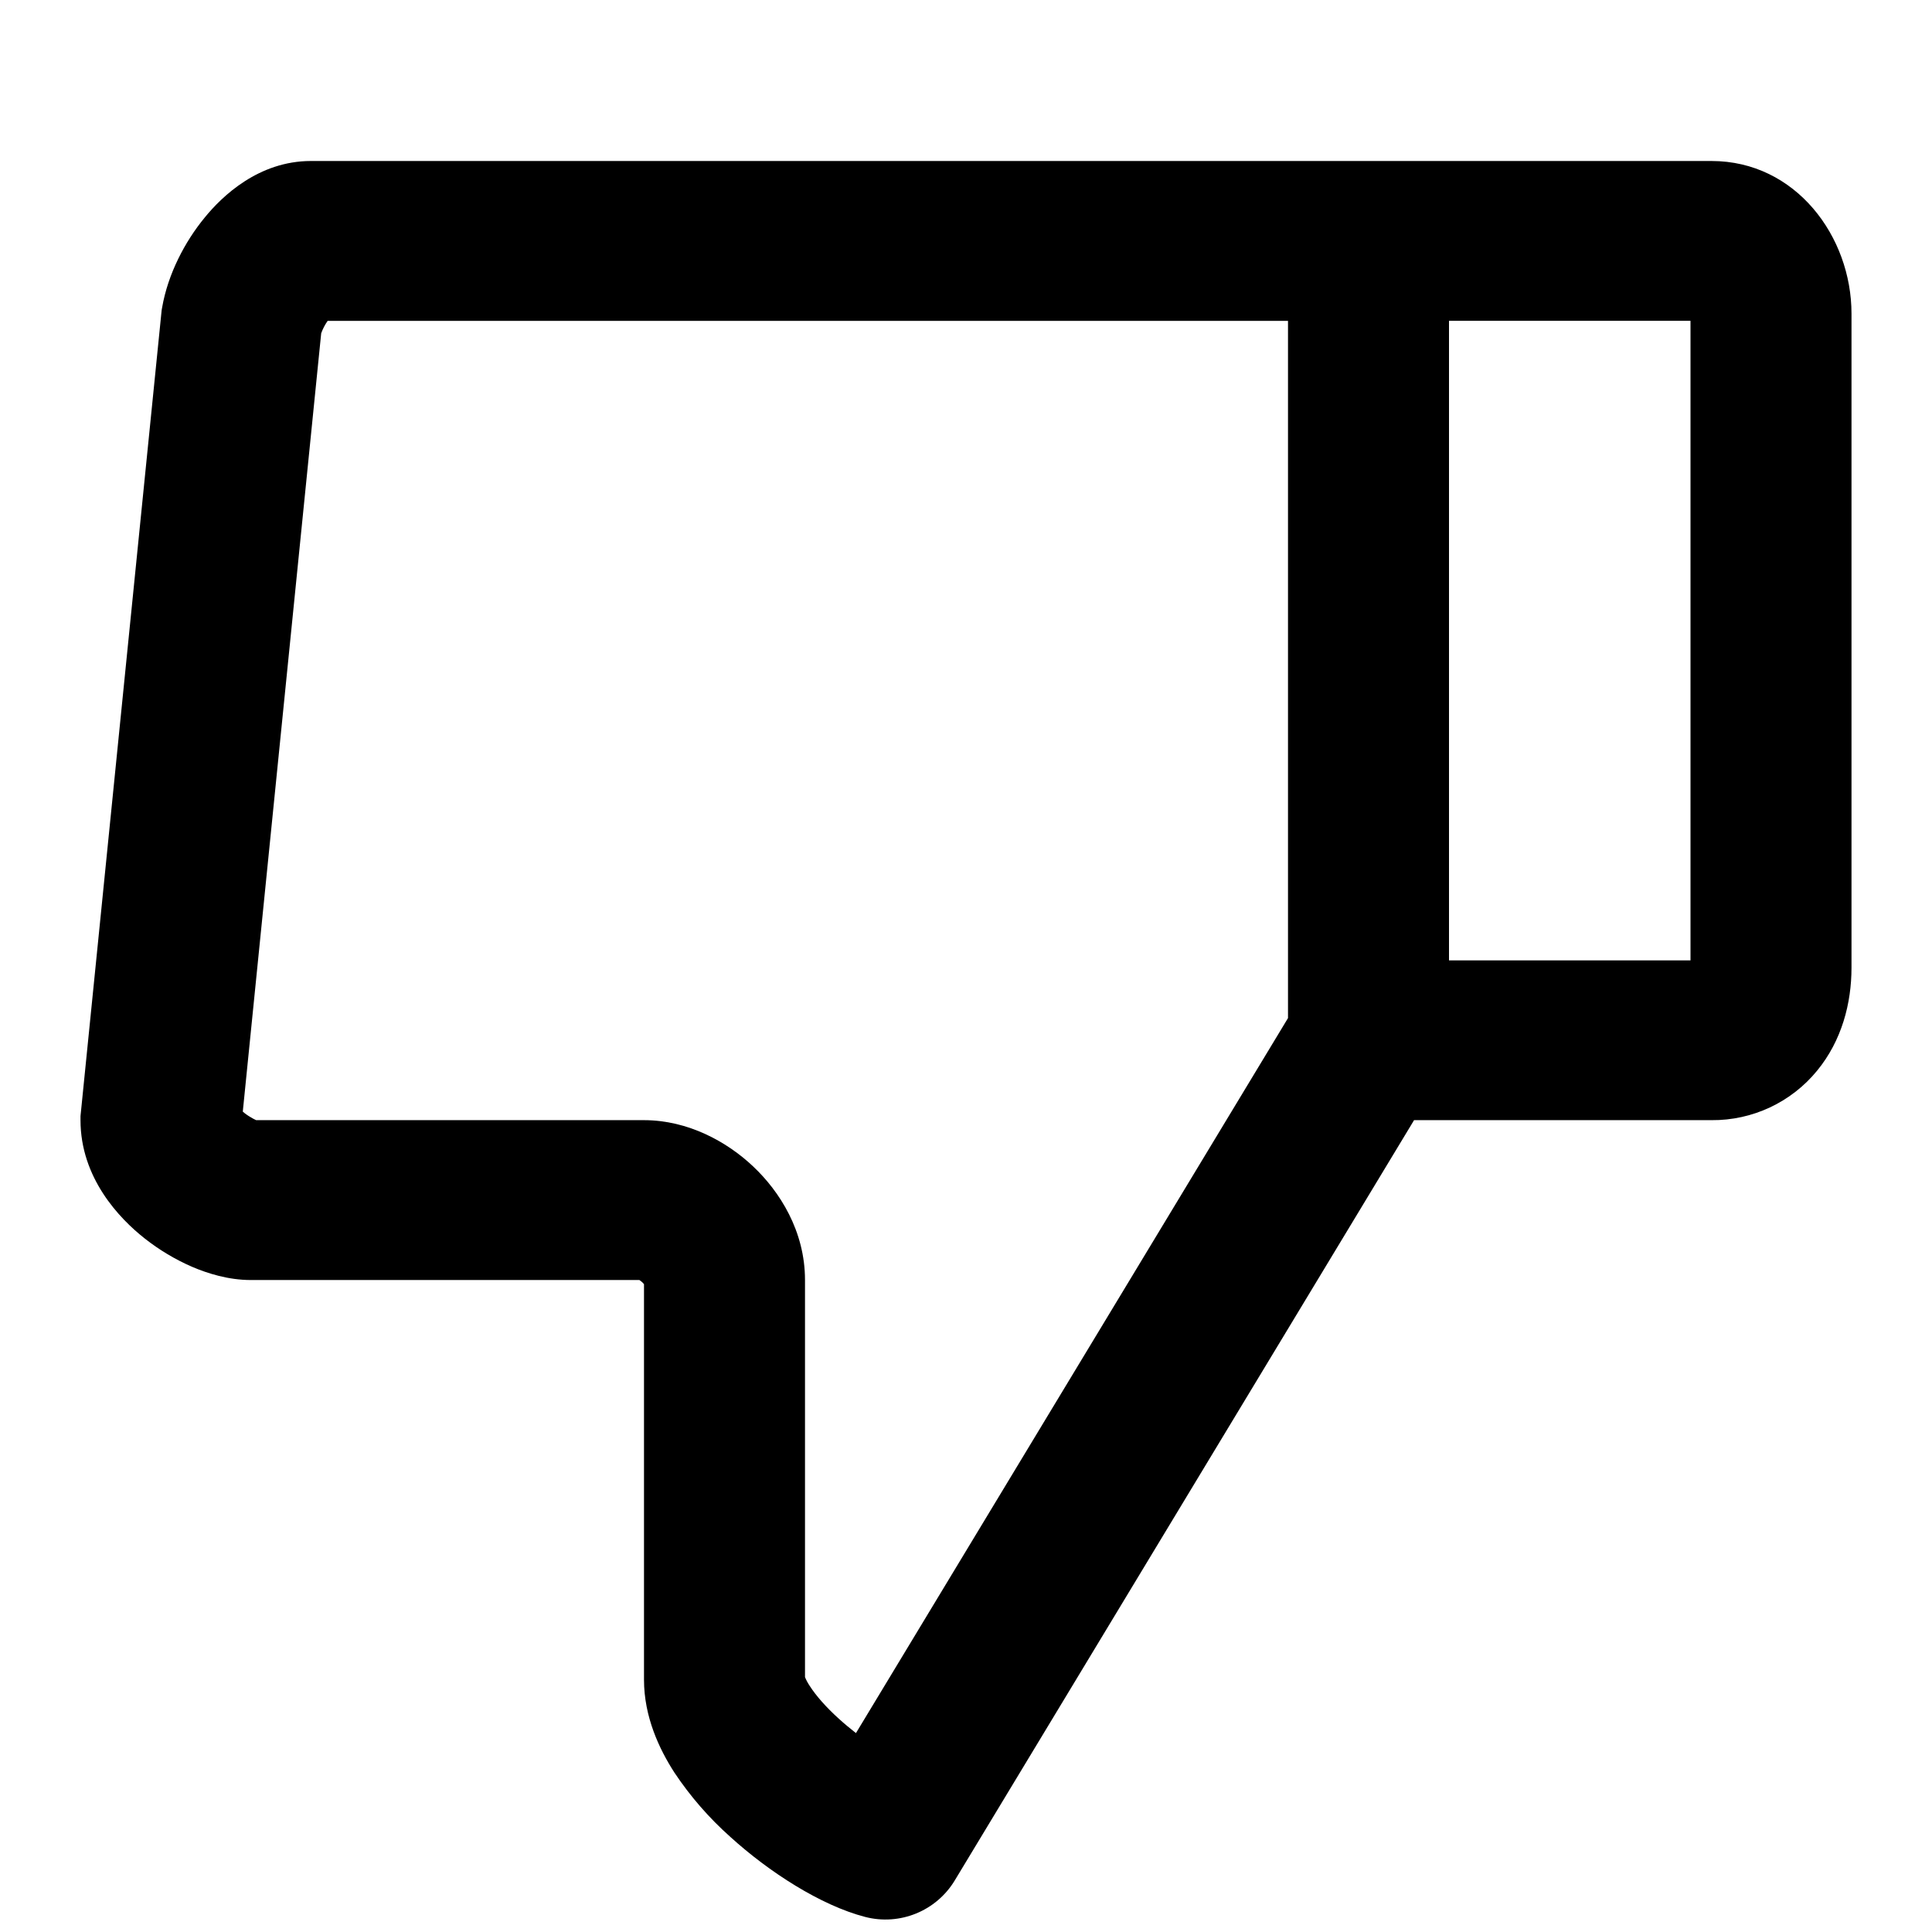
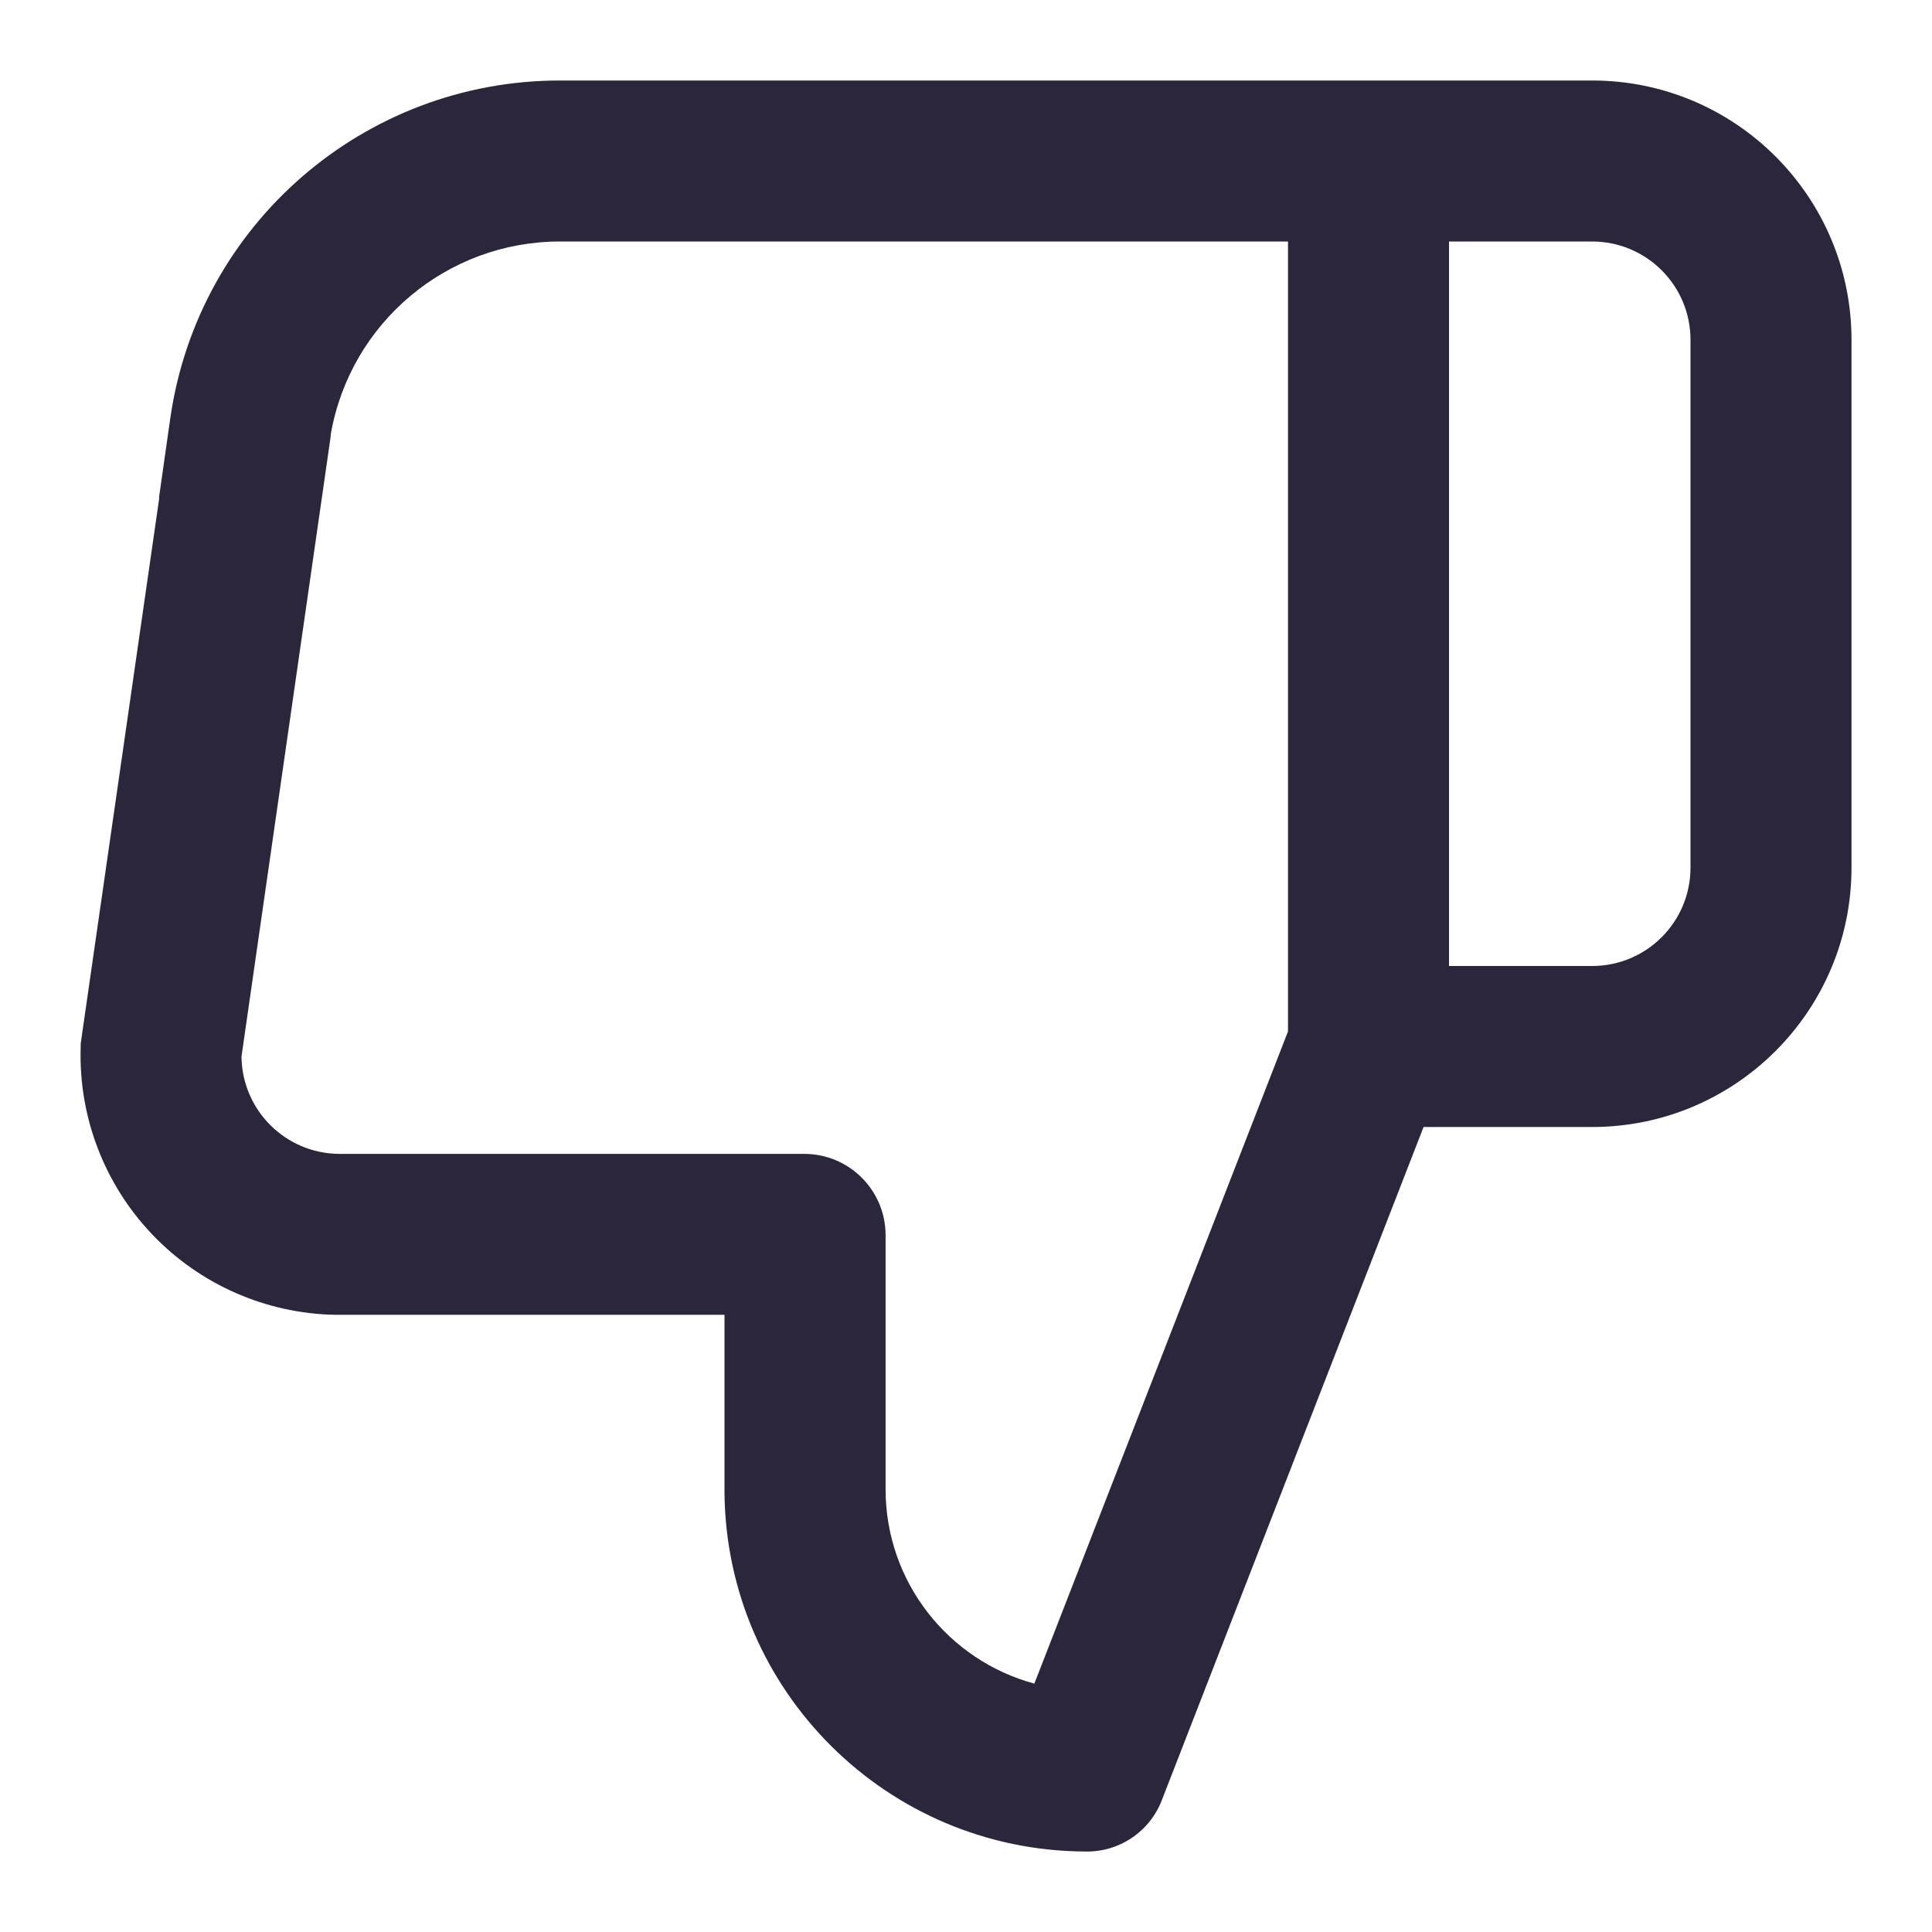
<svg xmlns="http://www.w3.org/2000/svg" fill="none" viewBox="0 0 24 24">
-   <path data-follow-fill="#000" d="M11.86 23.36c-.23.38-.682.564-1.112.453-.555-.144-1.197-.56-1.674-.993a4.15 4.15 0 0 1-.698-.803C8.19 21.728 8 21.327 8 20.866v-4.914a.216.216 0 0 0-.052-.047l-.005-.004H3.117c-.28 0-.538-.082-.728-.163a2.673 2.673 0 0 1-.591-.353c-.318-.25-.798-.754-.798-1.47v-.05L2.008 3.854l.006-.034c.072-.416.283-.82.531-1.12.212-.26.666-.7 1.317-.7h17.399C22.308 2 23 2.939 23 3.896v8.124c0 .442-.12.906-.427 1.28a1.675 1.675 0 0 1-1.312.615h-3.695L11.86 23.36ZM18 11.93h3V3.985h-3v7.943Zm-2-7.944H4.07a.666.666 0 0 0-.08.154l-.974 9.669a.592.592 0 0 0 .099.07.58.58 0 0 0 .067.036H8c.549 0 1.034.27 1.356.575.33.311.644.803.644 1.411v4.933a.619.619 0 0 0 .06.111c.075.117.199.26.363.408.068.062.139.12.21.176L16 12.647V3.986Zm4.992 8.107.001-.002Z" fill="#000" />
+   <path fill="#2B263B" d="M13.475 23A4.5 4.5 0 0 1 9 18.555v-2.222H4.162a3.223 3.223 0 0 1-3.16-3.316l.001-.057.976-6.778h-.004l.141-.99A4.89 4.89 0 0 1 6.956 1h12.822A3.222 3.222 0 0 1 23 4.222v6.556A3.222 3.222 0 0 1 19.778 14h-2.094l-3.247 8.351a.995.995 0 0 1-.962.649Zm-.626-2.085L16 12.813V3H6.956A2.89 2.89 0 0 0 4.11 5.389a1.016 1.016 0 0 1-.01.087L3 13.124a1.222 1.222 0 0 0 1.21 1.21h5.78a1.01 1.01 0 0 1 1.011 1.01V18.5c0 1.156.784 2.128 1.85 2.415ZM18 3v9h1.778c.675 0 1.222-.547 1.222-1.222V4.222C21 3.547 20.453 3 19.778 3H18Z" data-follow-fill="#2B263B" />
</svg>
